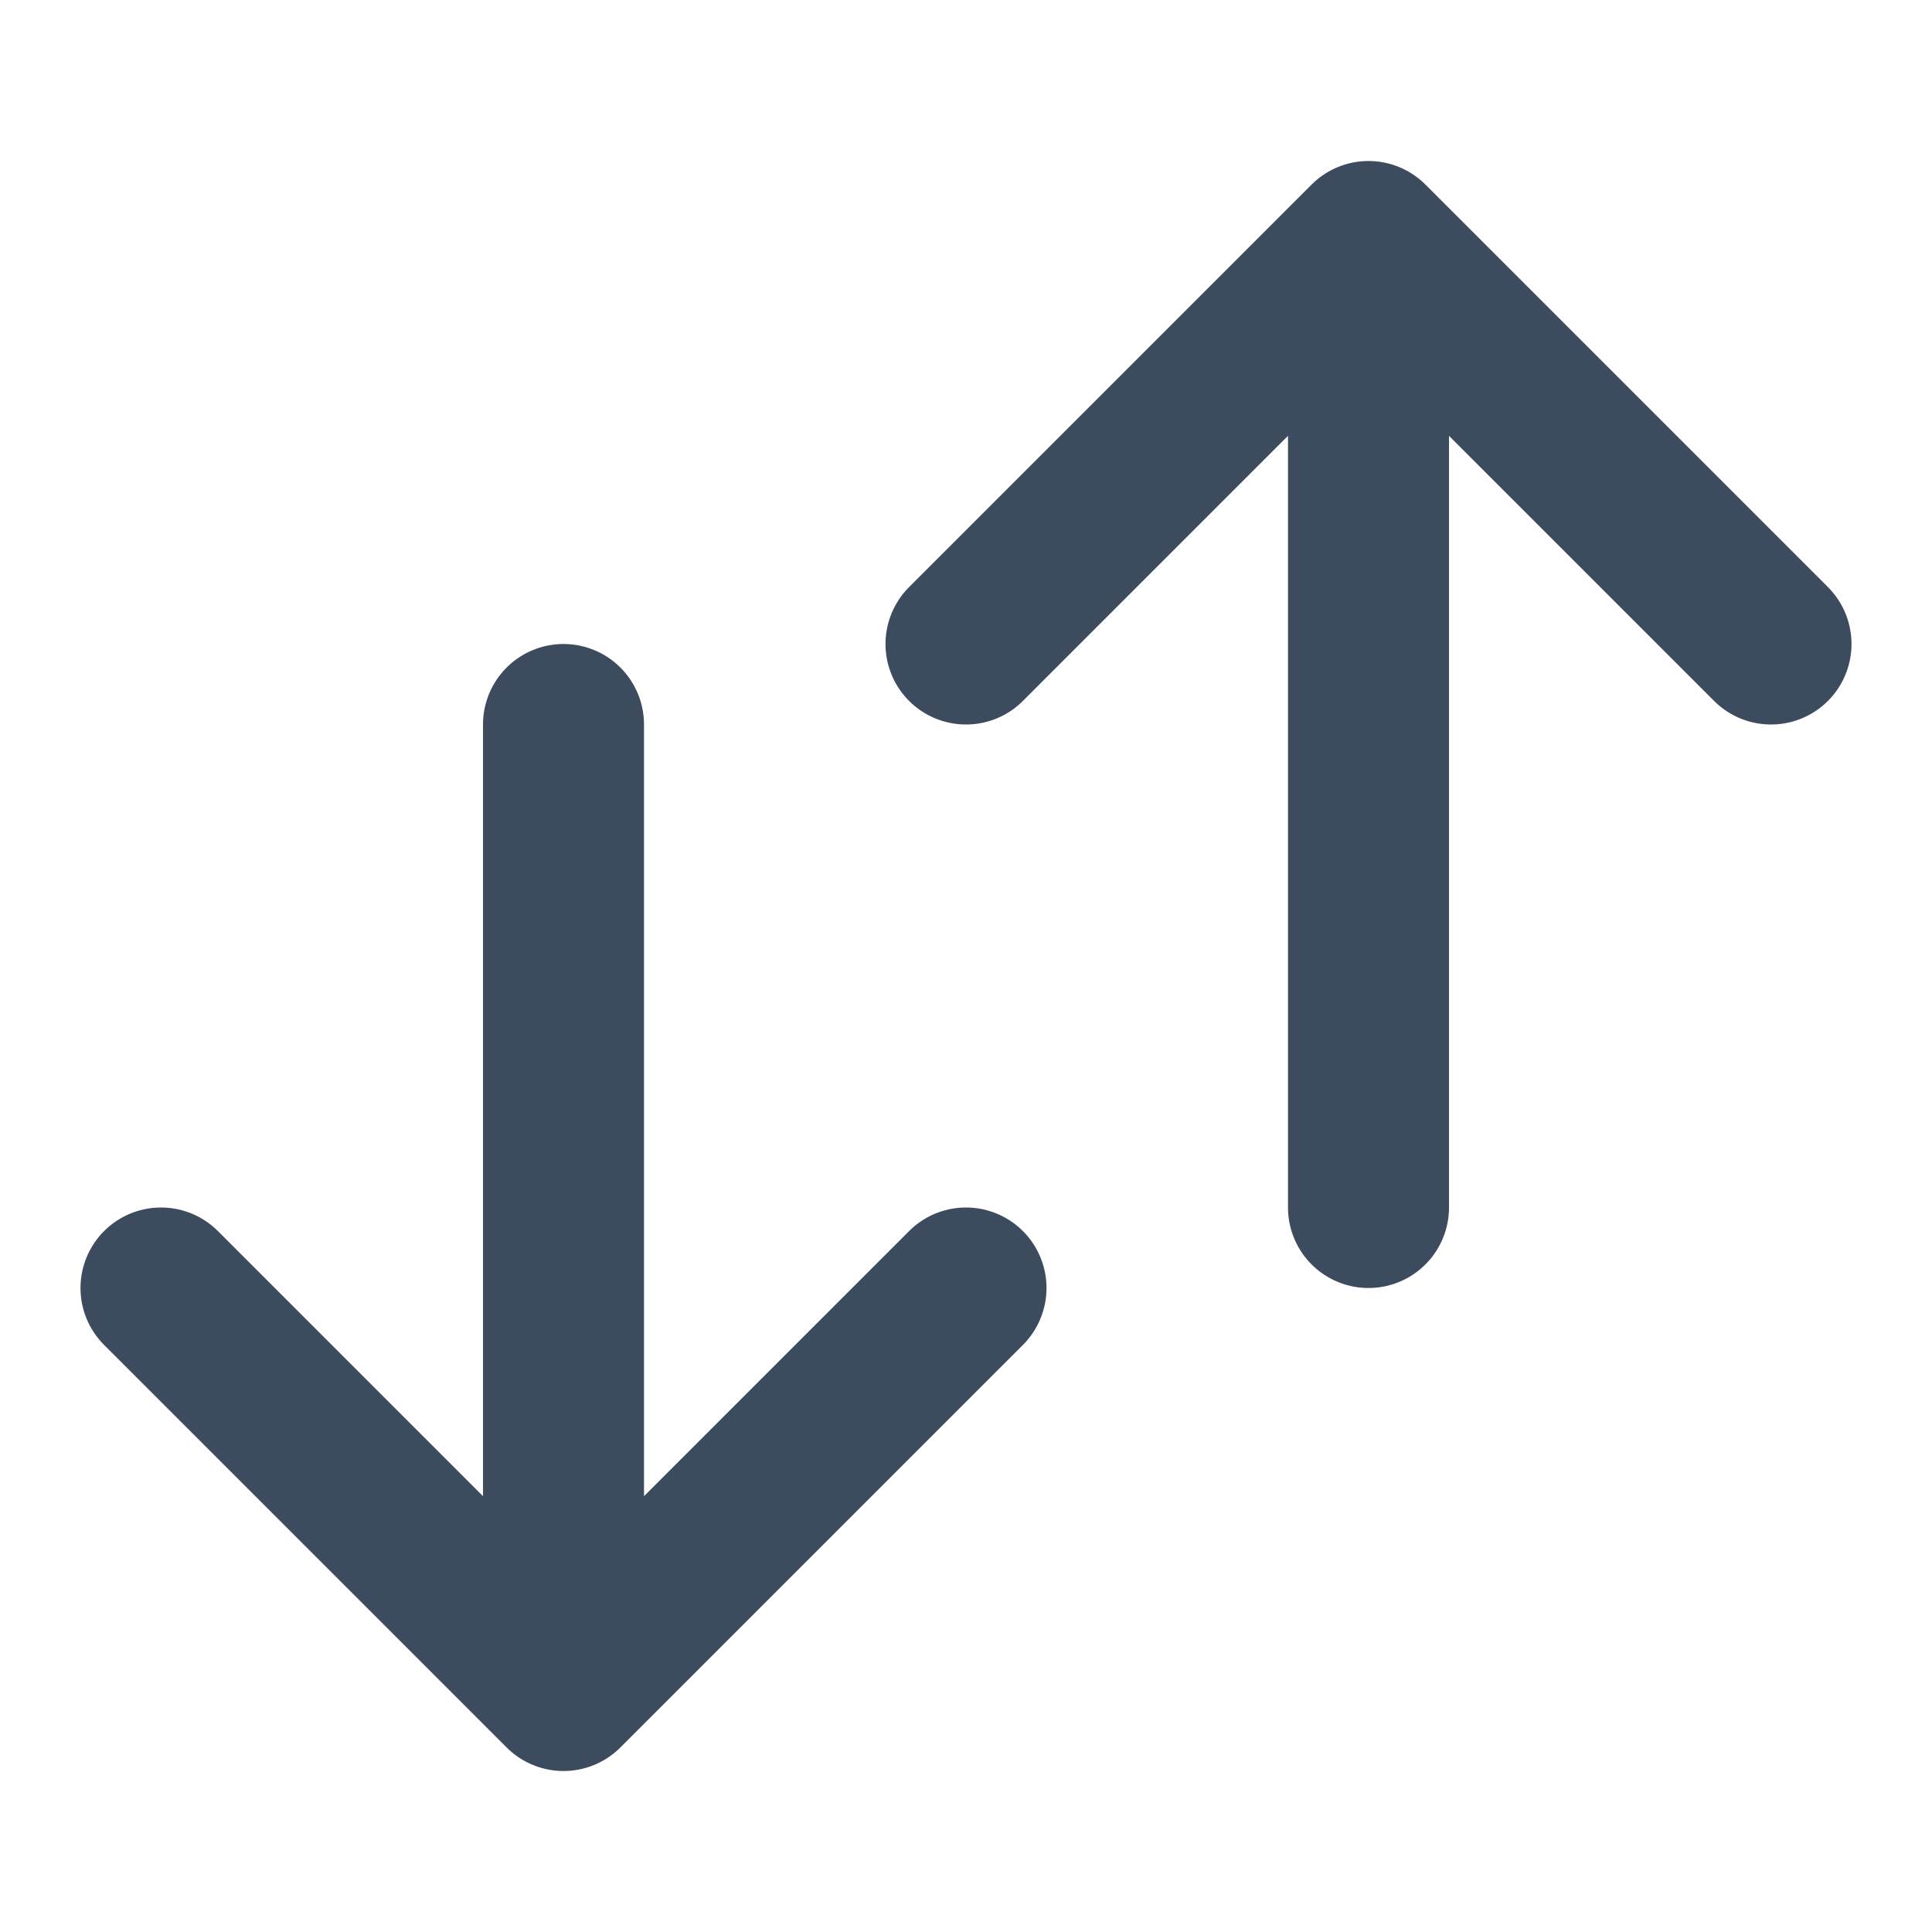
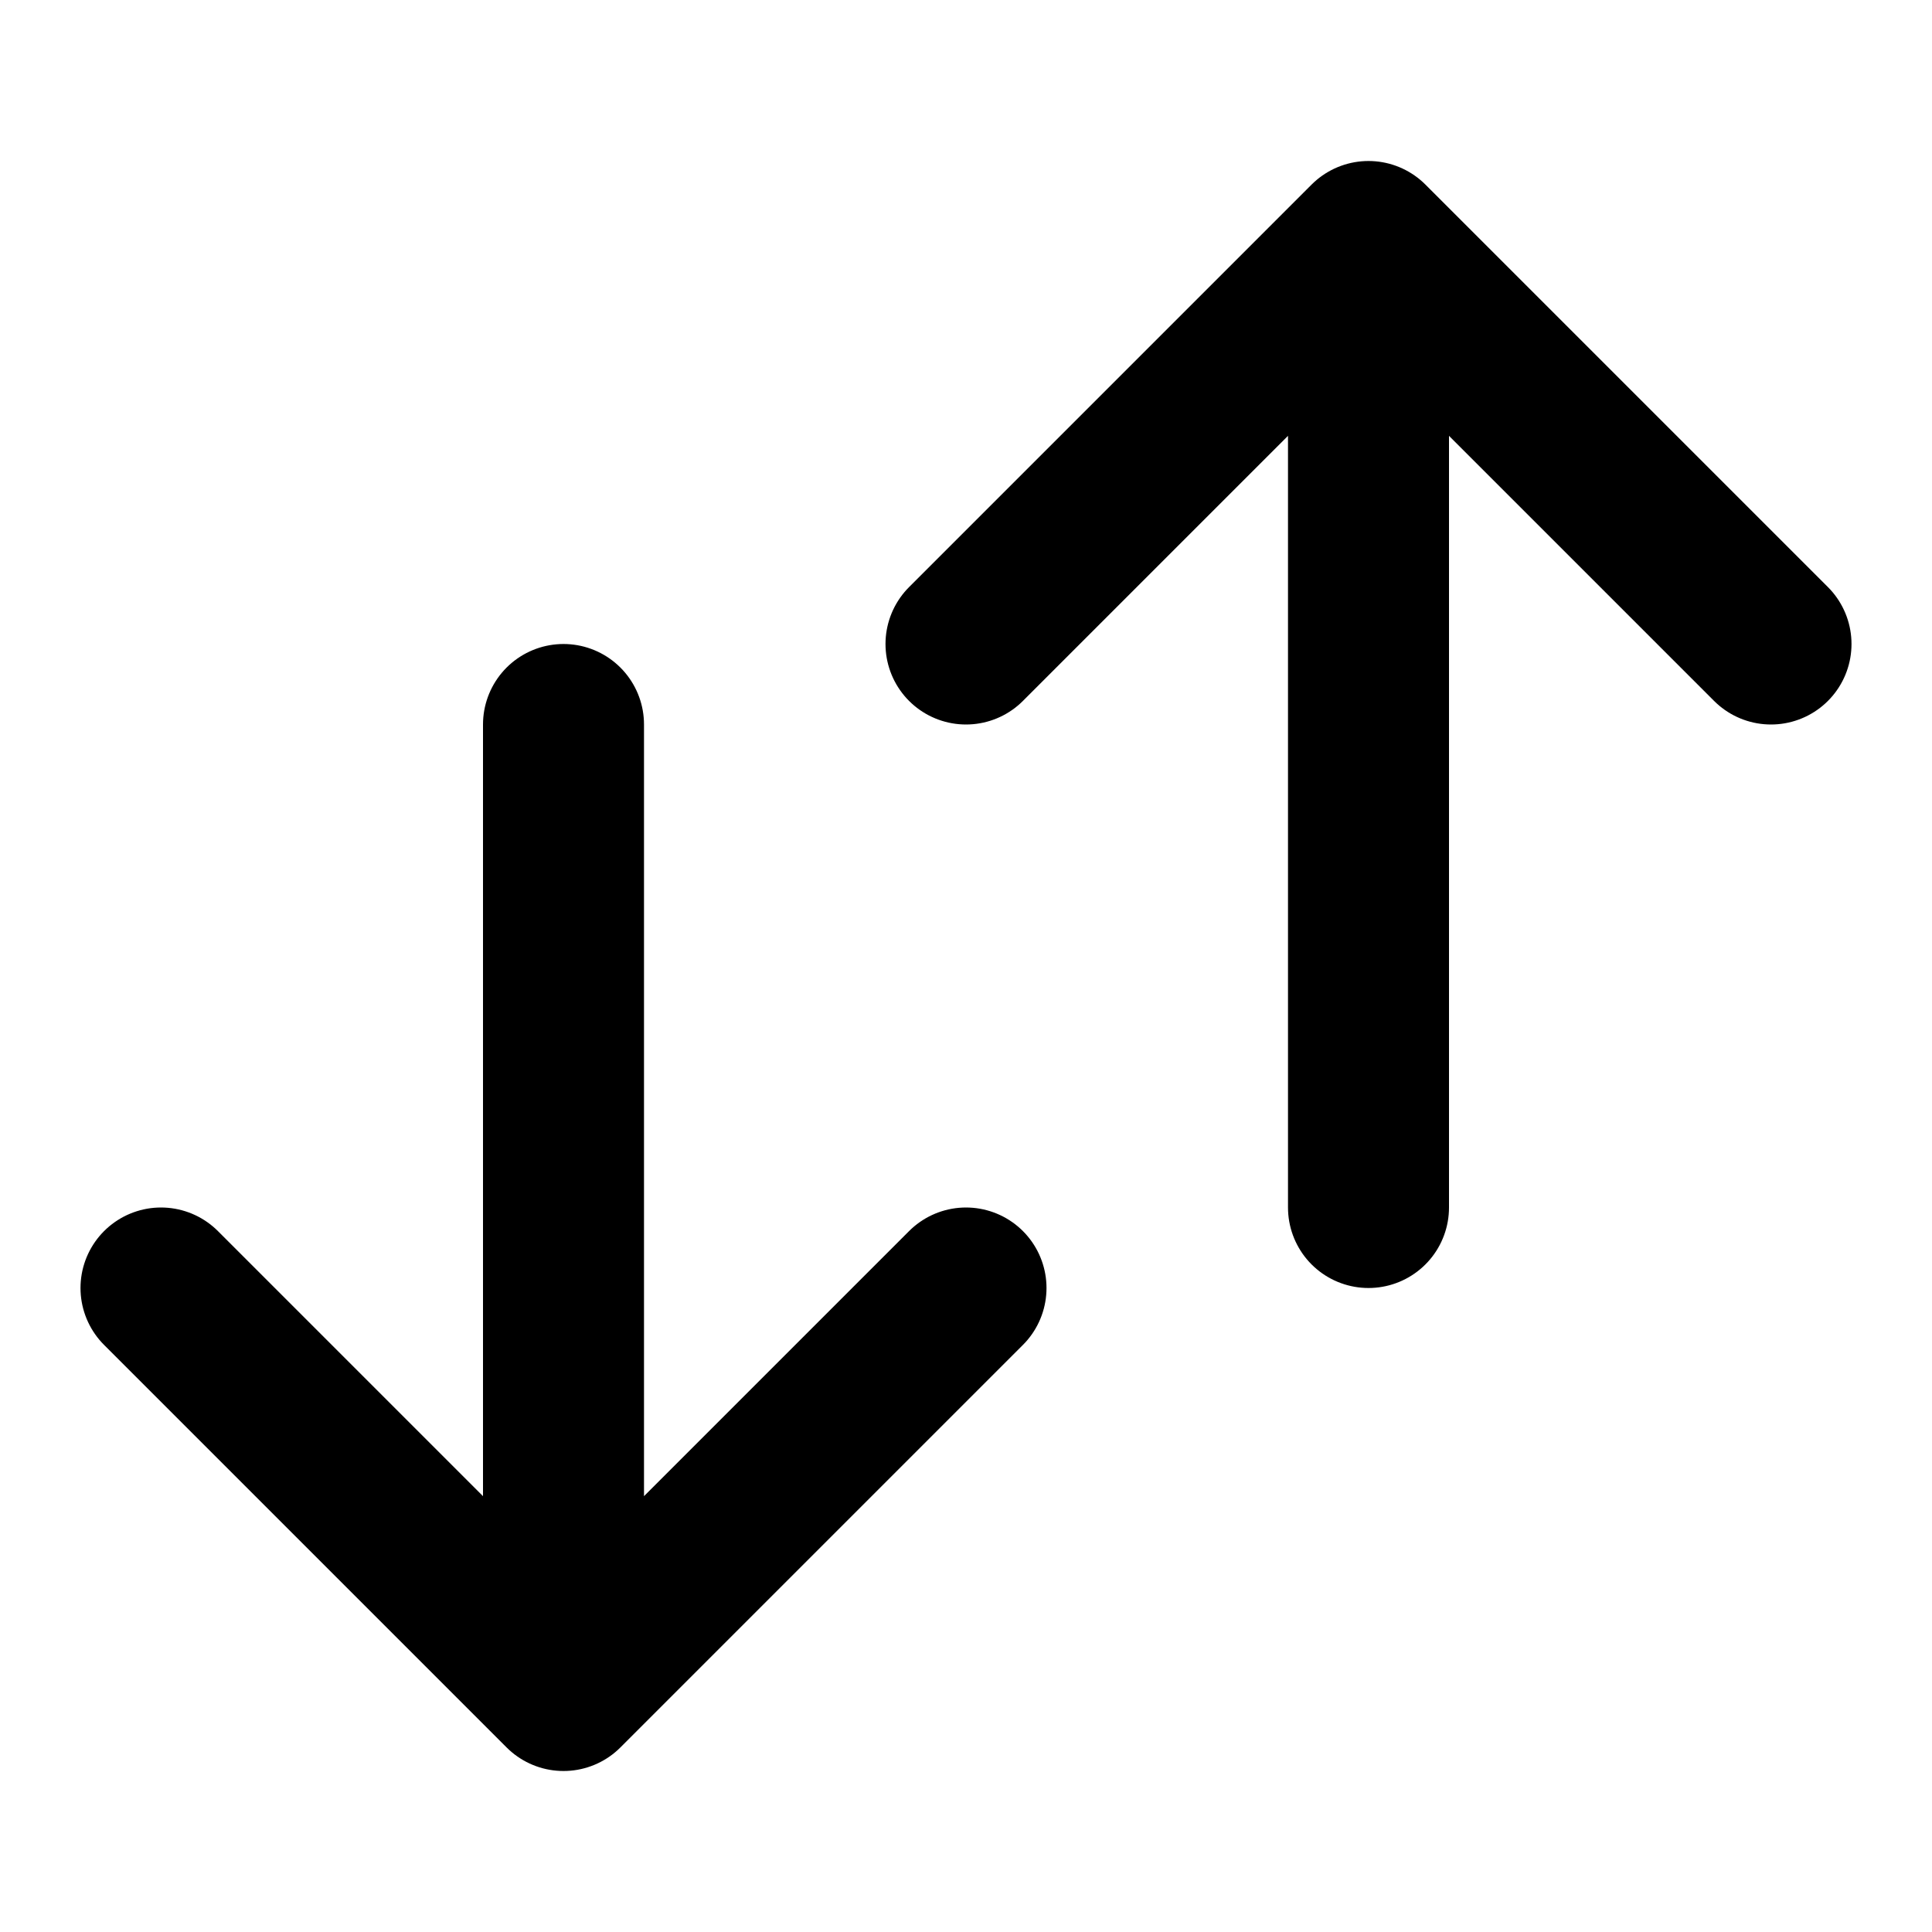
- <svg xmlns="http://www.w3.org/2000/svg" width="24" height="24" fill="none" viewBox="0 0 24 24">
-   <path stroke="#3C4B5D" stroke-linecap="round" stroke-linejoin="round" stroke-width="2" d="m22 8-5-5-5 5M17 3v12M12 16l-5 5-5-5M7 21V9" />
+ <svg xmlns="http://www.w3.org/2000/svg" fill="none" viewBox="0 0 24 24">
+   <path stroke="currentColor" stroke-linecap="round" stroke-linejoin="round" stroke-width="2" d="m22 8-5-5-5 5M17 3v12M12 16l-5 5-5-5M7 21V9" />
</svg>
